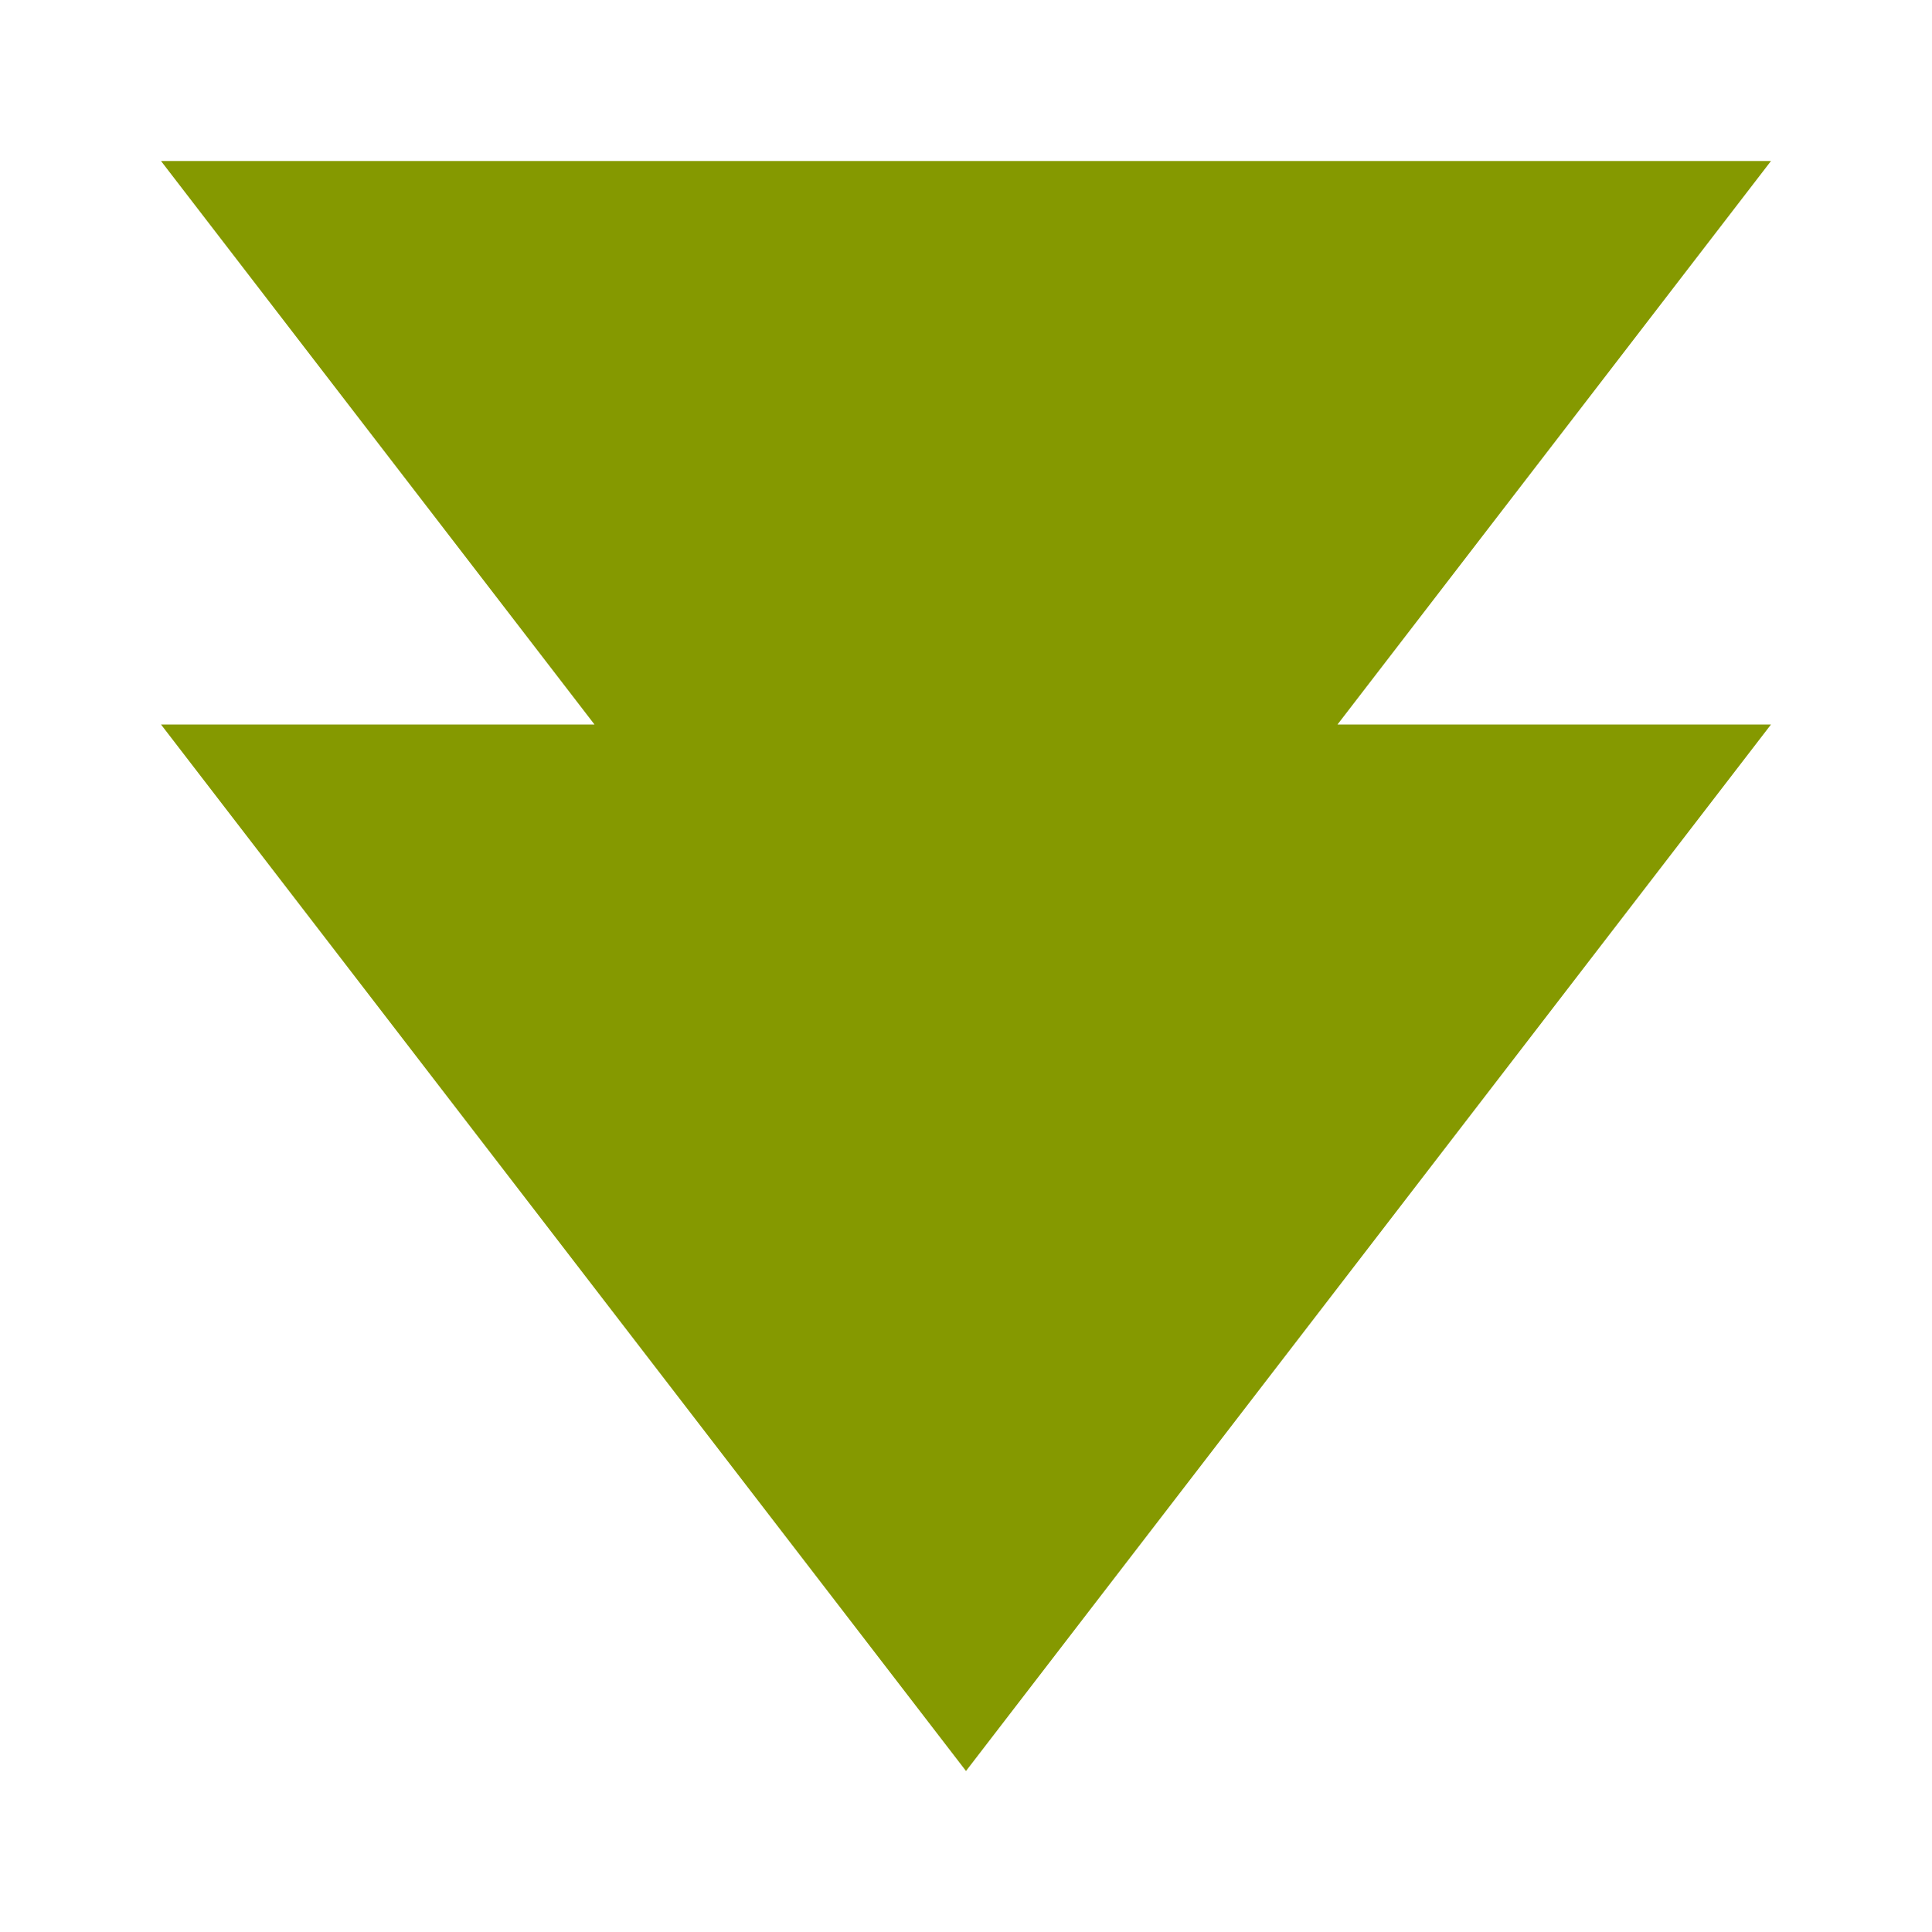
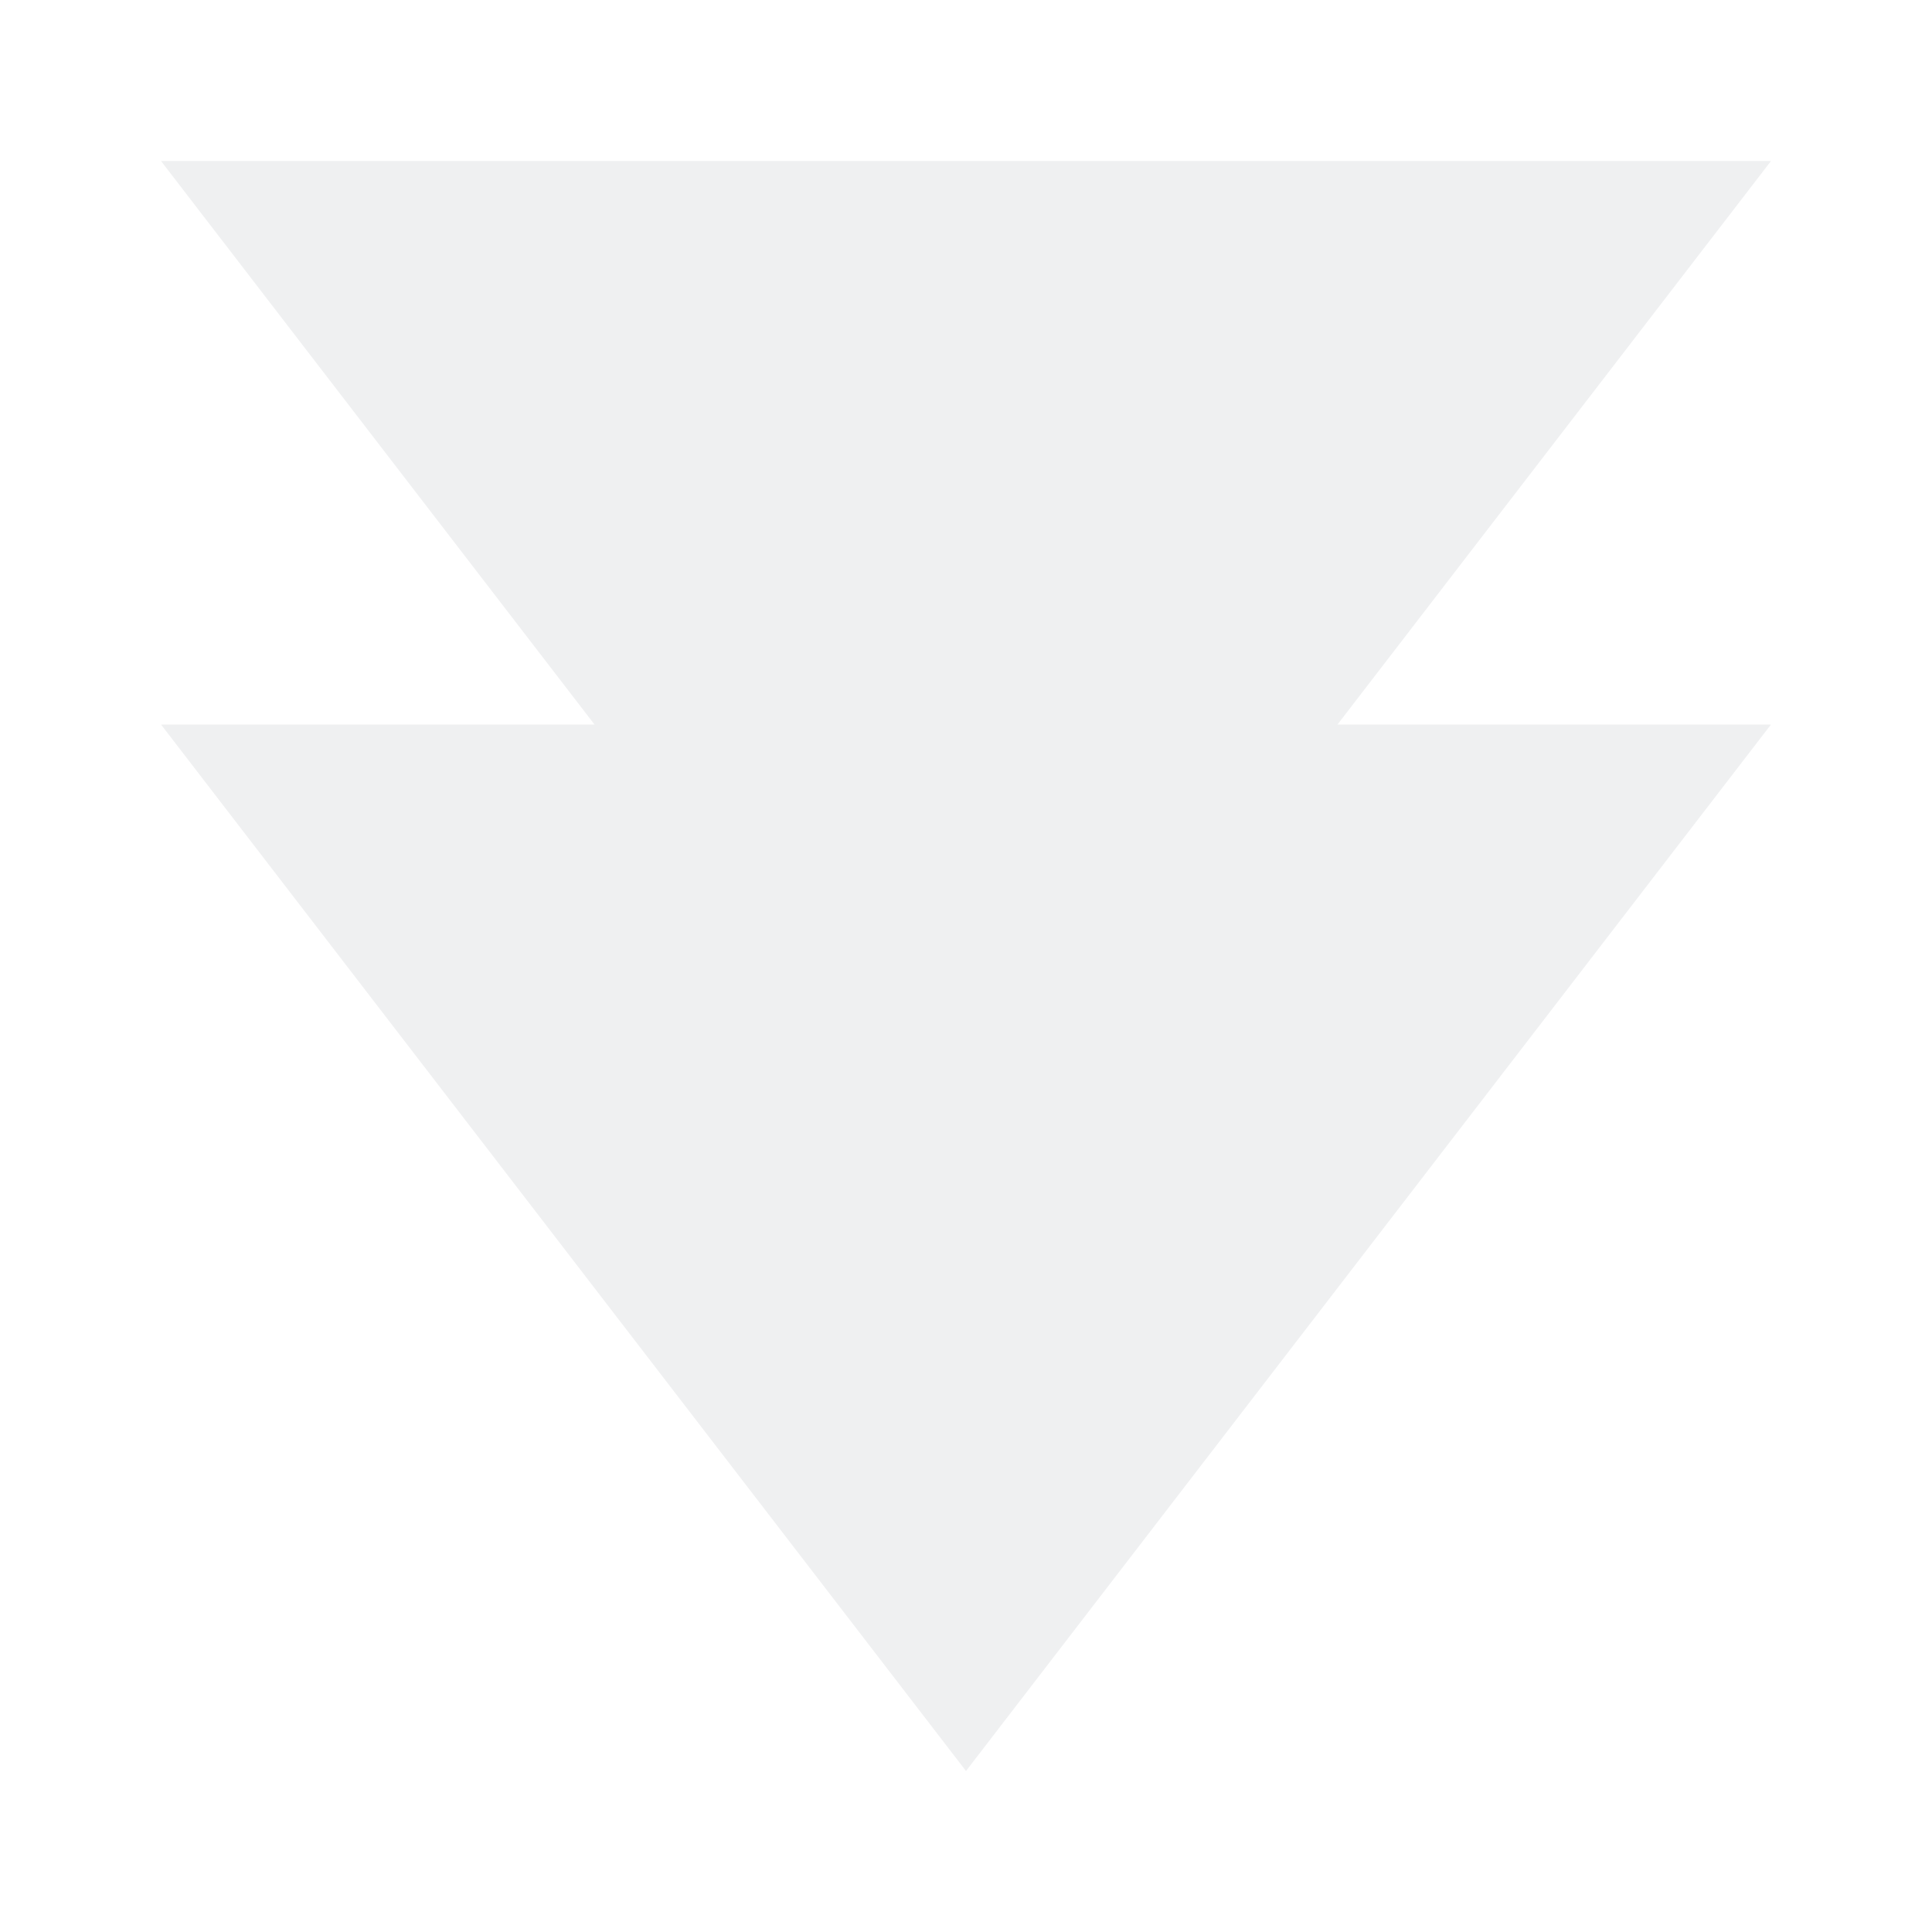
<svg xmlns="http://www.w3.org/2000/svg" viewBox="0 0 24 24">
  <g transform="matrix(-1 0 0 1 23 1)">
-     <path d="M 21,1 1,1 6.385,8 1,8 11,21 21,8 15.615,8 21,1 Z" style="fill:#859900;fill-opacity:1" />
+     <style id="current-color-scheme" type="text/css">.ColorScheme-Text { color:#eff0f1; }</style>
+     <path class="ColorScheme-Text" d="M 21,1 1,1 6.385,8 1,8 11,21 21,8 15.615,8 21,1 Z" style="fill:currentColor;fill-opacity:1" />
  </g>
</svg>
